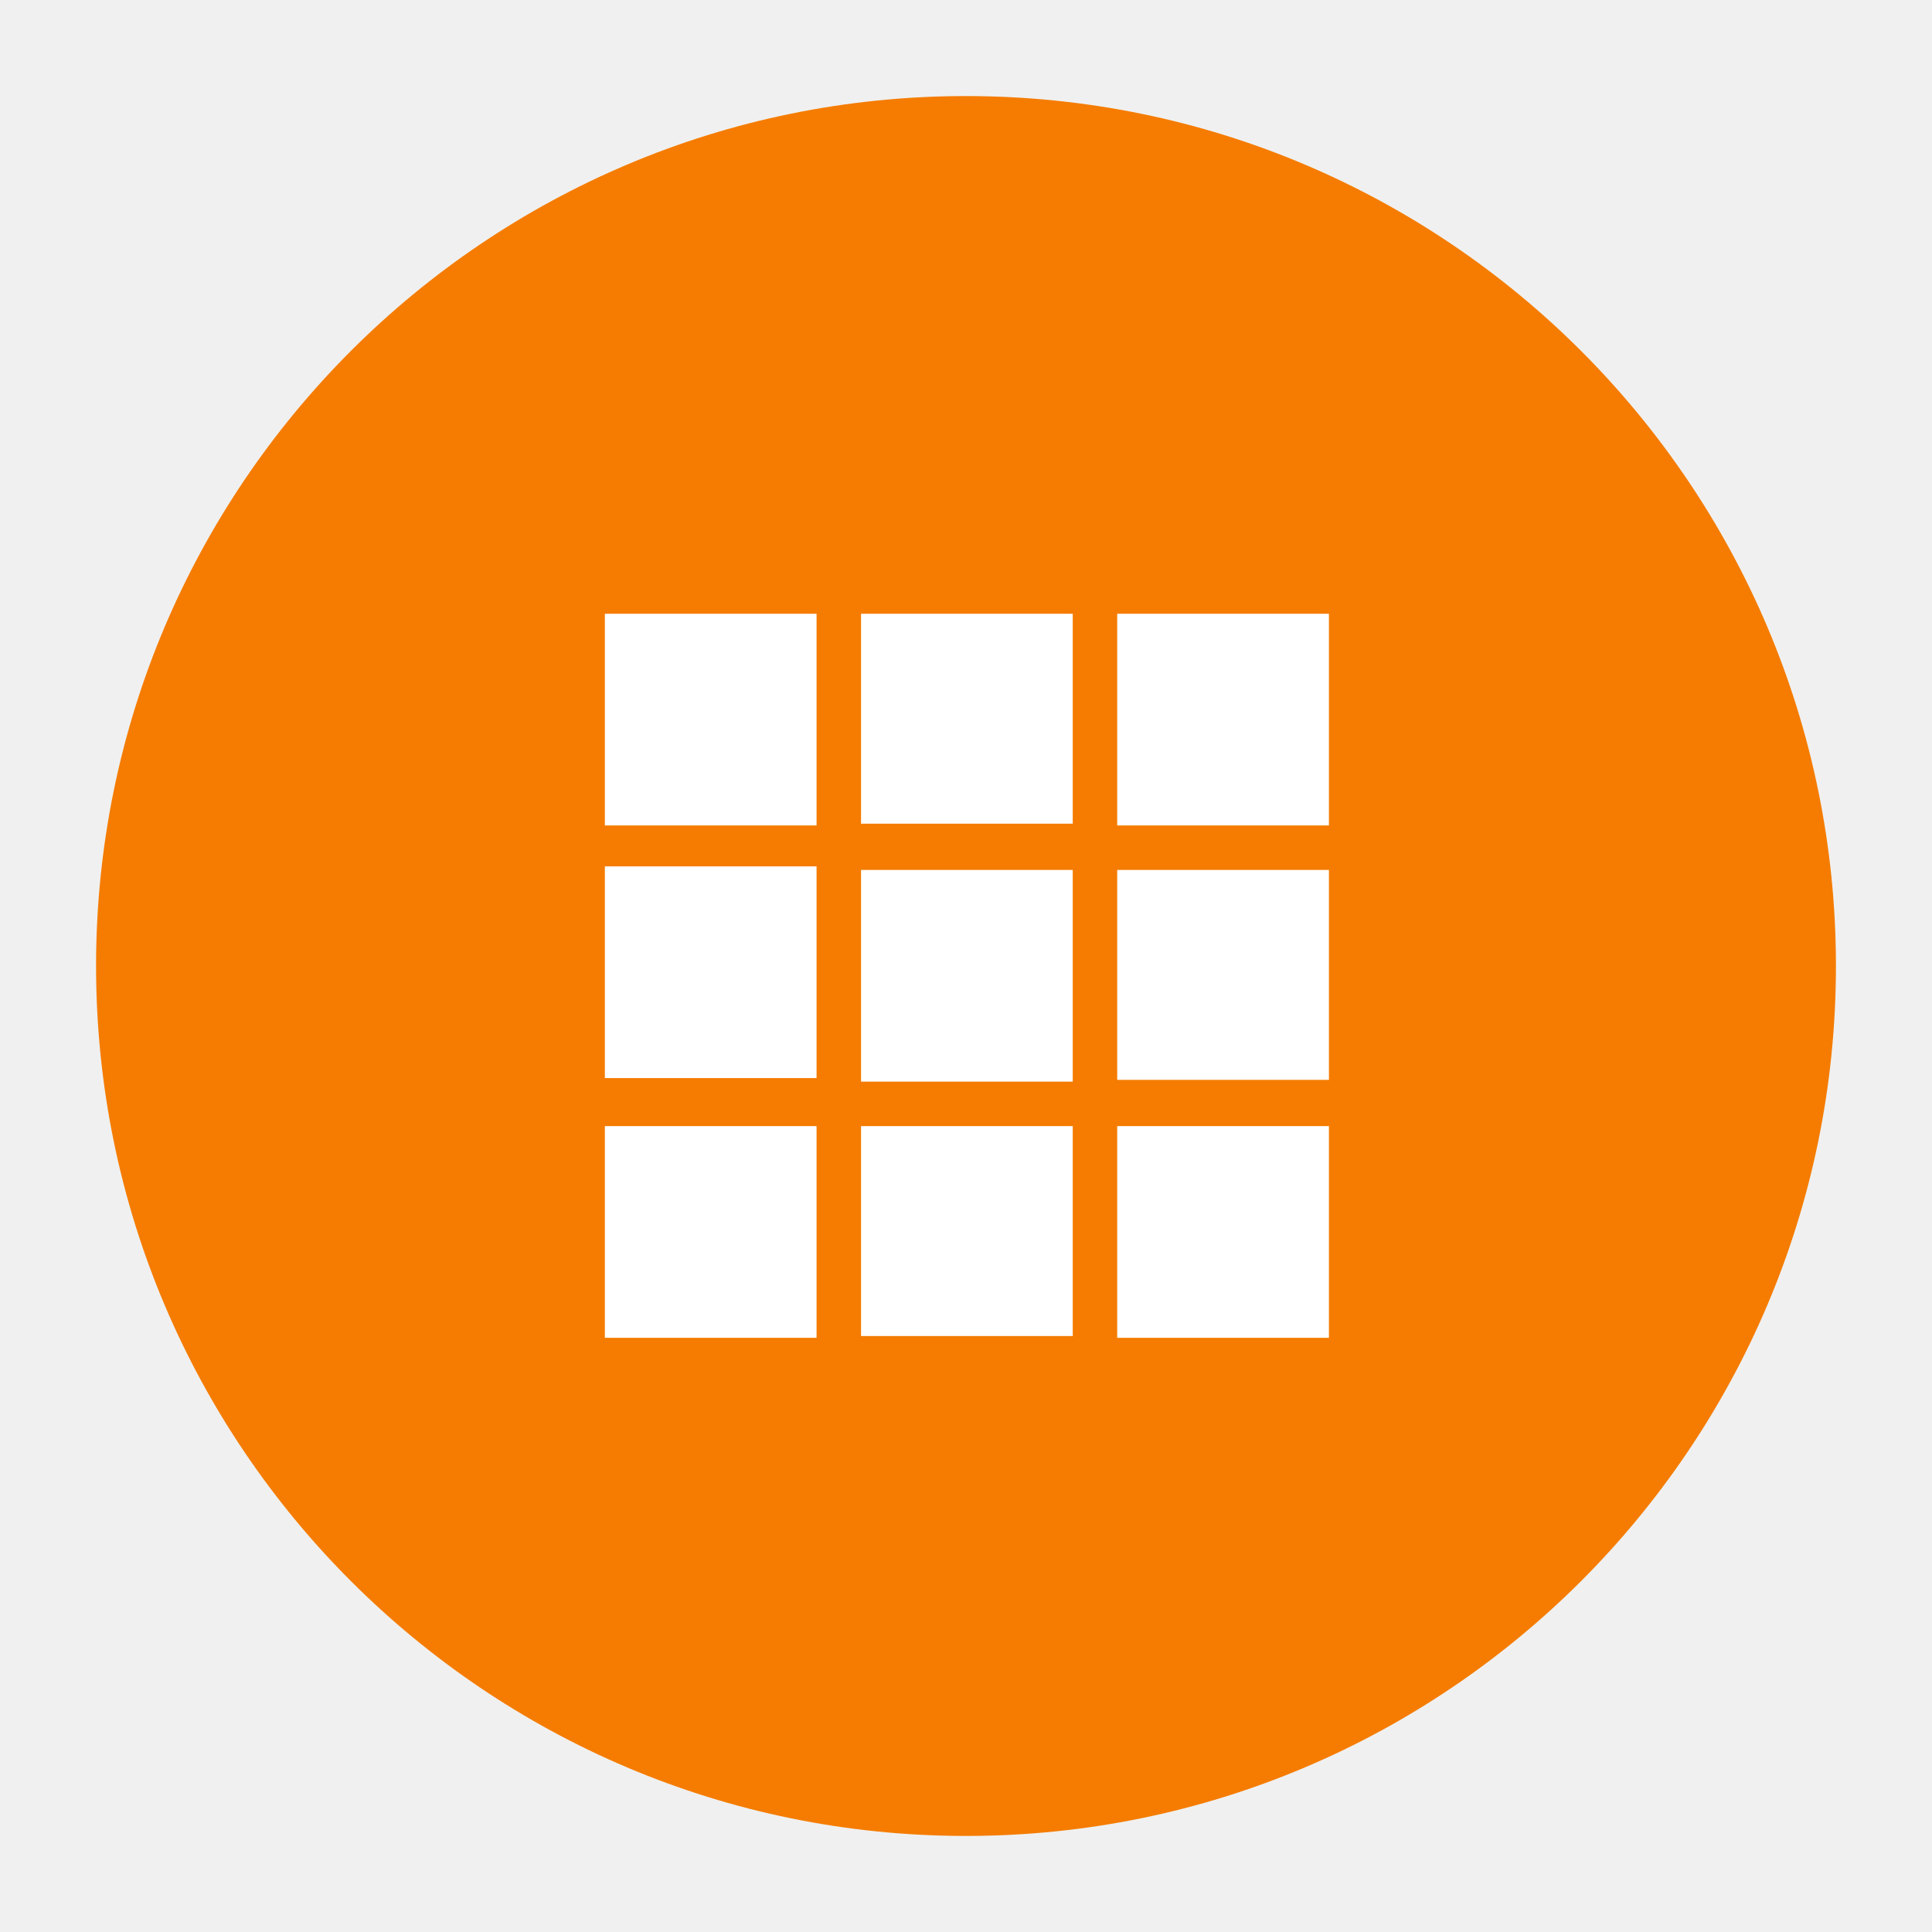
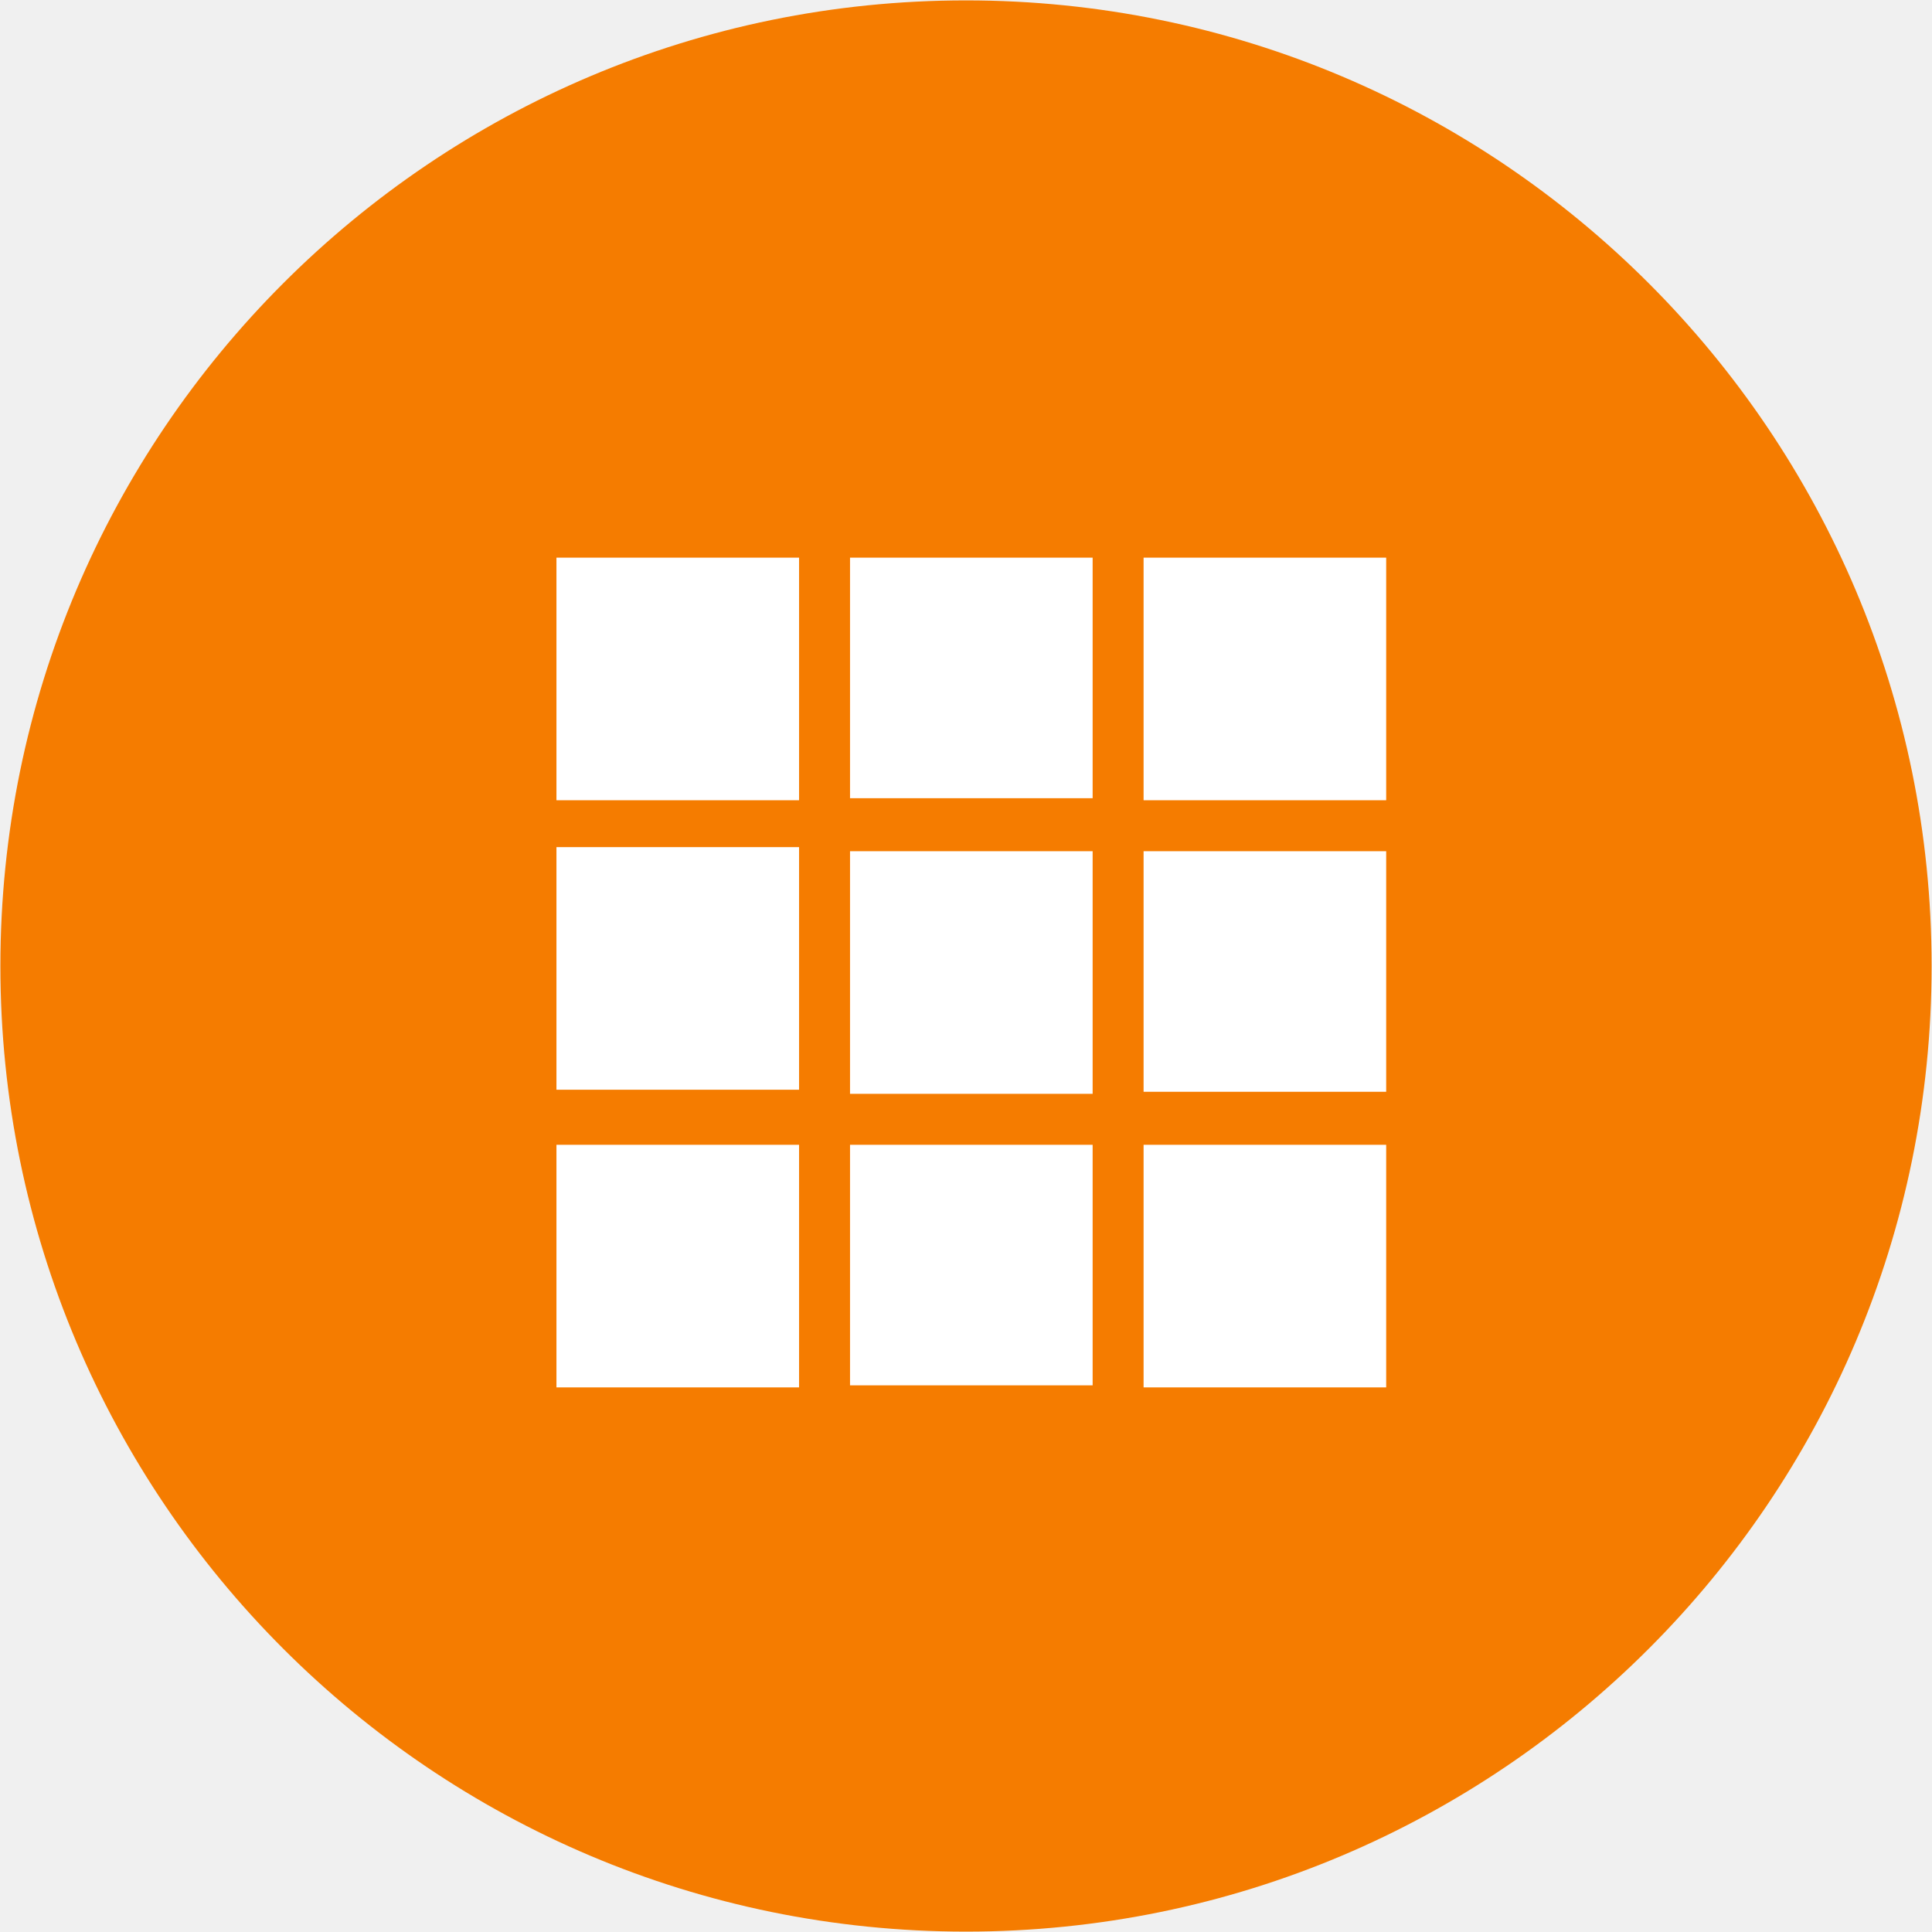
<svg xmlns="http://www.w3.org/2000/svg" version="1.1" id="Layer_1" x="0px" y="0px" viewBox="0 0 108.6 108.6" enable-background="new 0 0 108.6 108.6" xml:space="preserve">
-   <path fill="#F57C00" d="M54.3,103.2L54.3,103.2c-27,0-48.9-21.9-48.9-48.9v0c0-27,21.9-48.9,48.9-48.9h0c27,0,48.9,21.9,48.9,48.9v0  C103.2,81.3,81.3,103.2,54.3,103.2z" />
-   <path fill="#FFFFFF" d="M60.2,46.3H48.4V34.5h11.9V46.3z M45.8,48.7H34v11.9h11.9V48.7z M62.8,60.7h11.9V48.9H62.8V60.7z M60.2,48.9  H48.4v11.9h11.9V48.9z M62.8,34.5v11.9h11.9V34.5H62.8z M45.8,34.5H34v11.9h11.9V34.5z M60.2,75.1H48.4V63.3h11.9V75.1z M62.8,63.3  v11.9h11.9V63.3H62.8z M45.8,63.3H34v11.9h11.9V63.3z" />
+   <defs id="defs9" />
+   <path d="m 54.3,108.578 0,0 C 24.33,108.578 0.022,84.27 0.022,54.3 l 0,0 C 0.022,24.33 24.33,0.022 54.3,0.022 l 0,0 c 29.97,0 54.278,24.309 54.278,54.278 l 0,0 c 0,29.97 -24.309,54.278 -54.278,54.278 z" id="path3" style="fill:#f57c00" />
+   <path d="m 61.303,44.868 -13.522,0 0,-13.522 13.637,0 0,13.522 z m -16.502,2.75 -13.522,0 0,13.637 13.637,0 0,-13.637 z m 19.481,13.752 13.637,0 0,-13.522 -13.637,0 0,13.522 z m -2.979,-13.522 -13.522,0 0,13.637 13.637,0 0,-13.637 z m 2.979,-16.502 0,13.637 13.637,0 0,-13.637 -13.637,0 z m -19.481,0 -13.522,0 0,13.637 13.637,0 0,-13.637 z m 16.502,46.526 -13.522,0 0,-13.522 13.637,0 0,13.522 z m 2.979,-13.522 0,13.637 13.637,0 0,-13.637 -13.637,0 z m -19.481,0 -13.522,0 0,13.637 13.637,0 0,-13.637 z" id="path5" style="fill:#ffffff" />
</svg>
